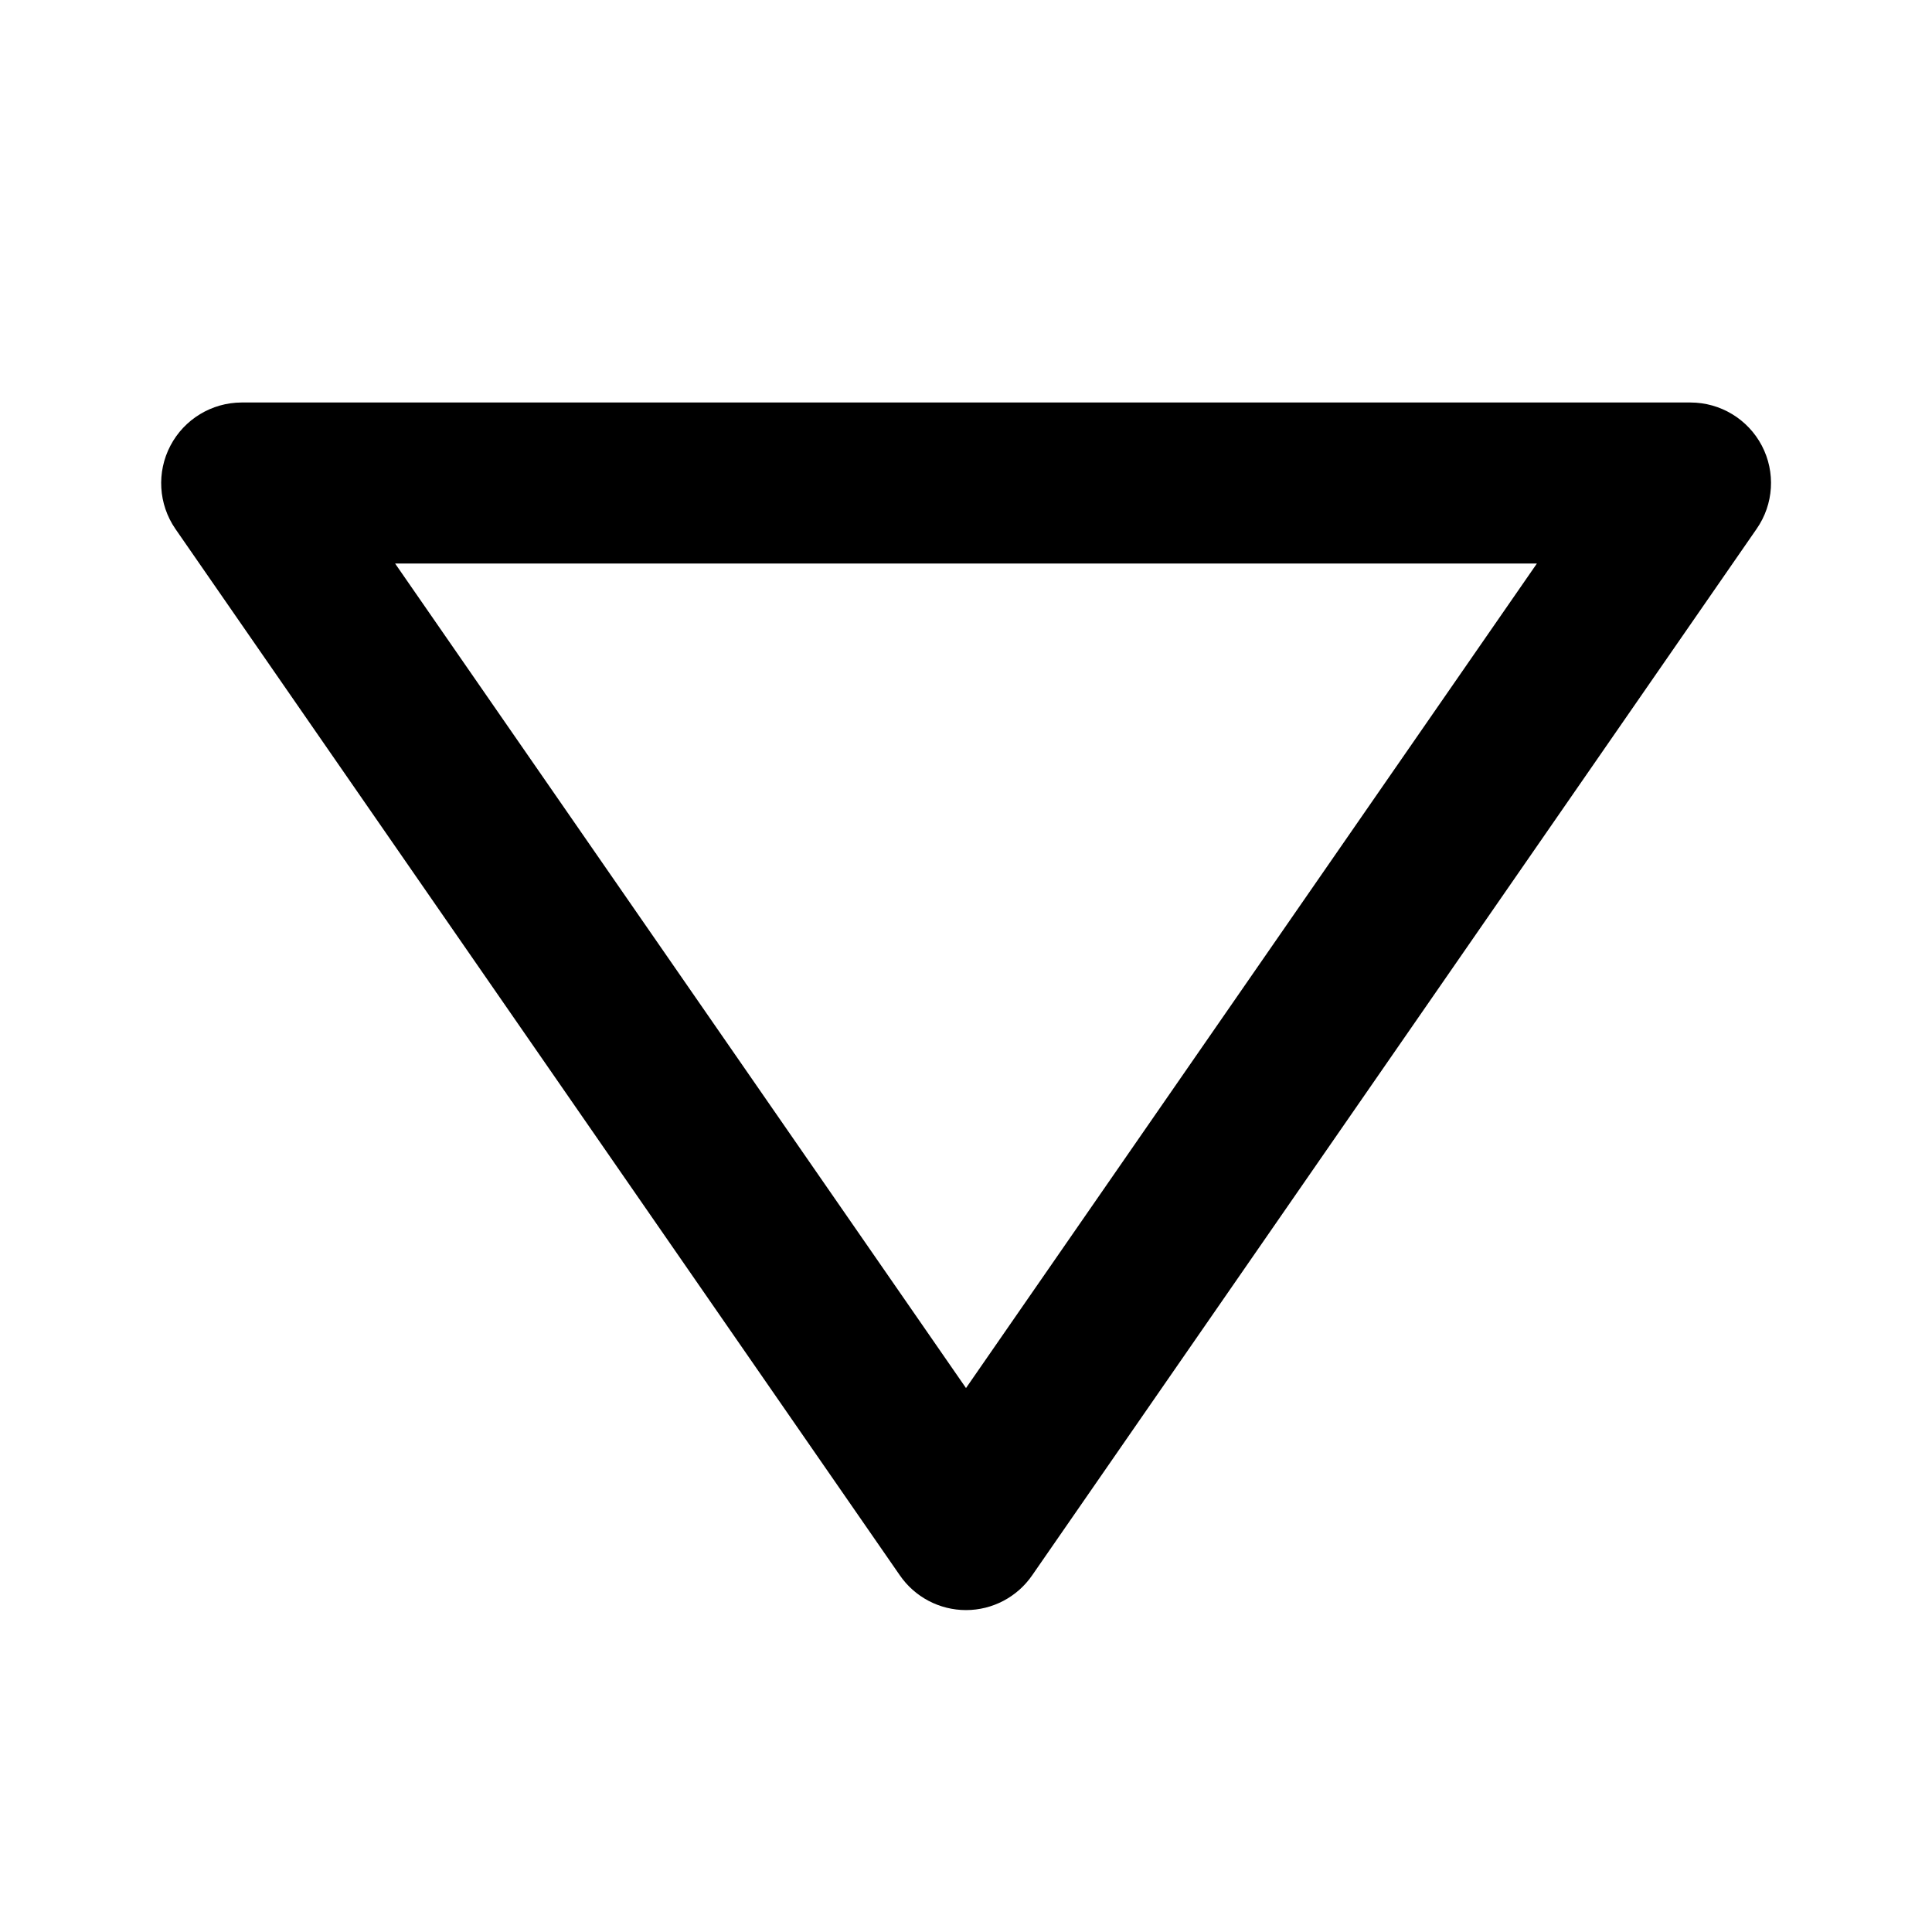
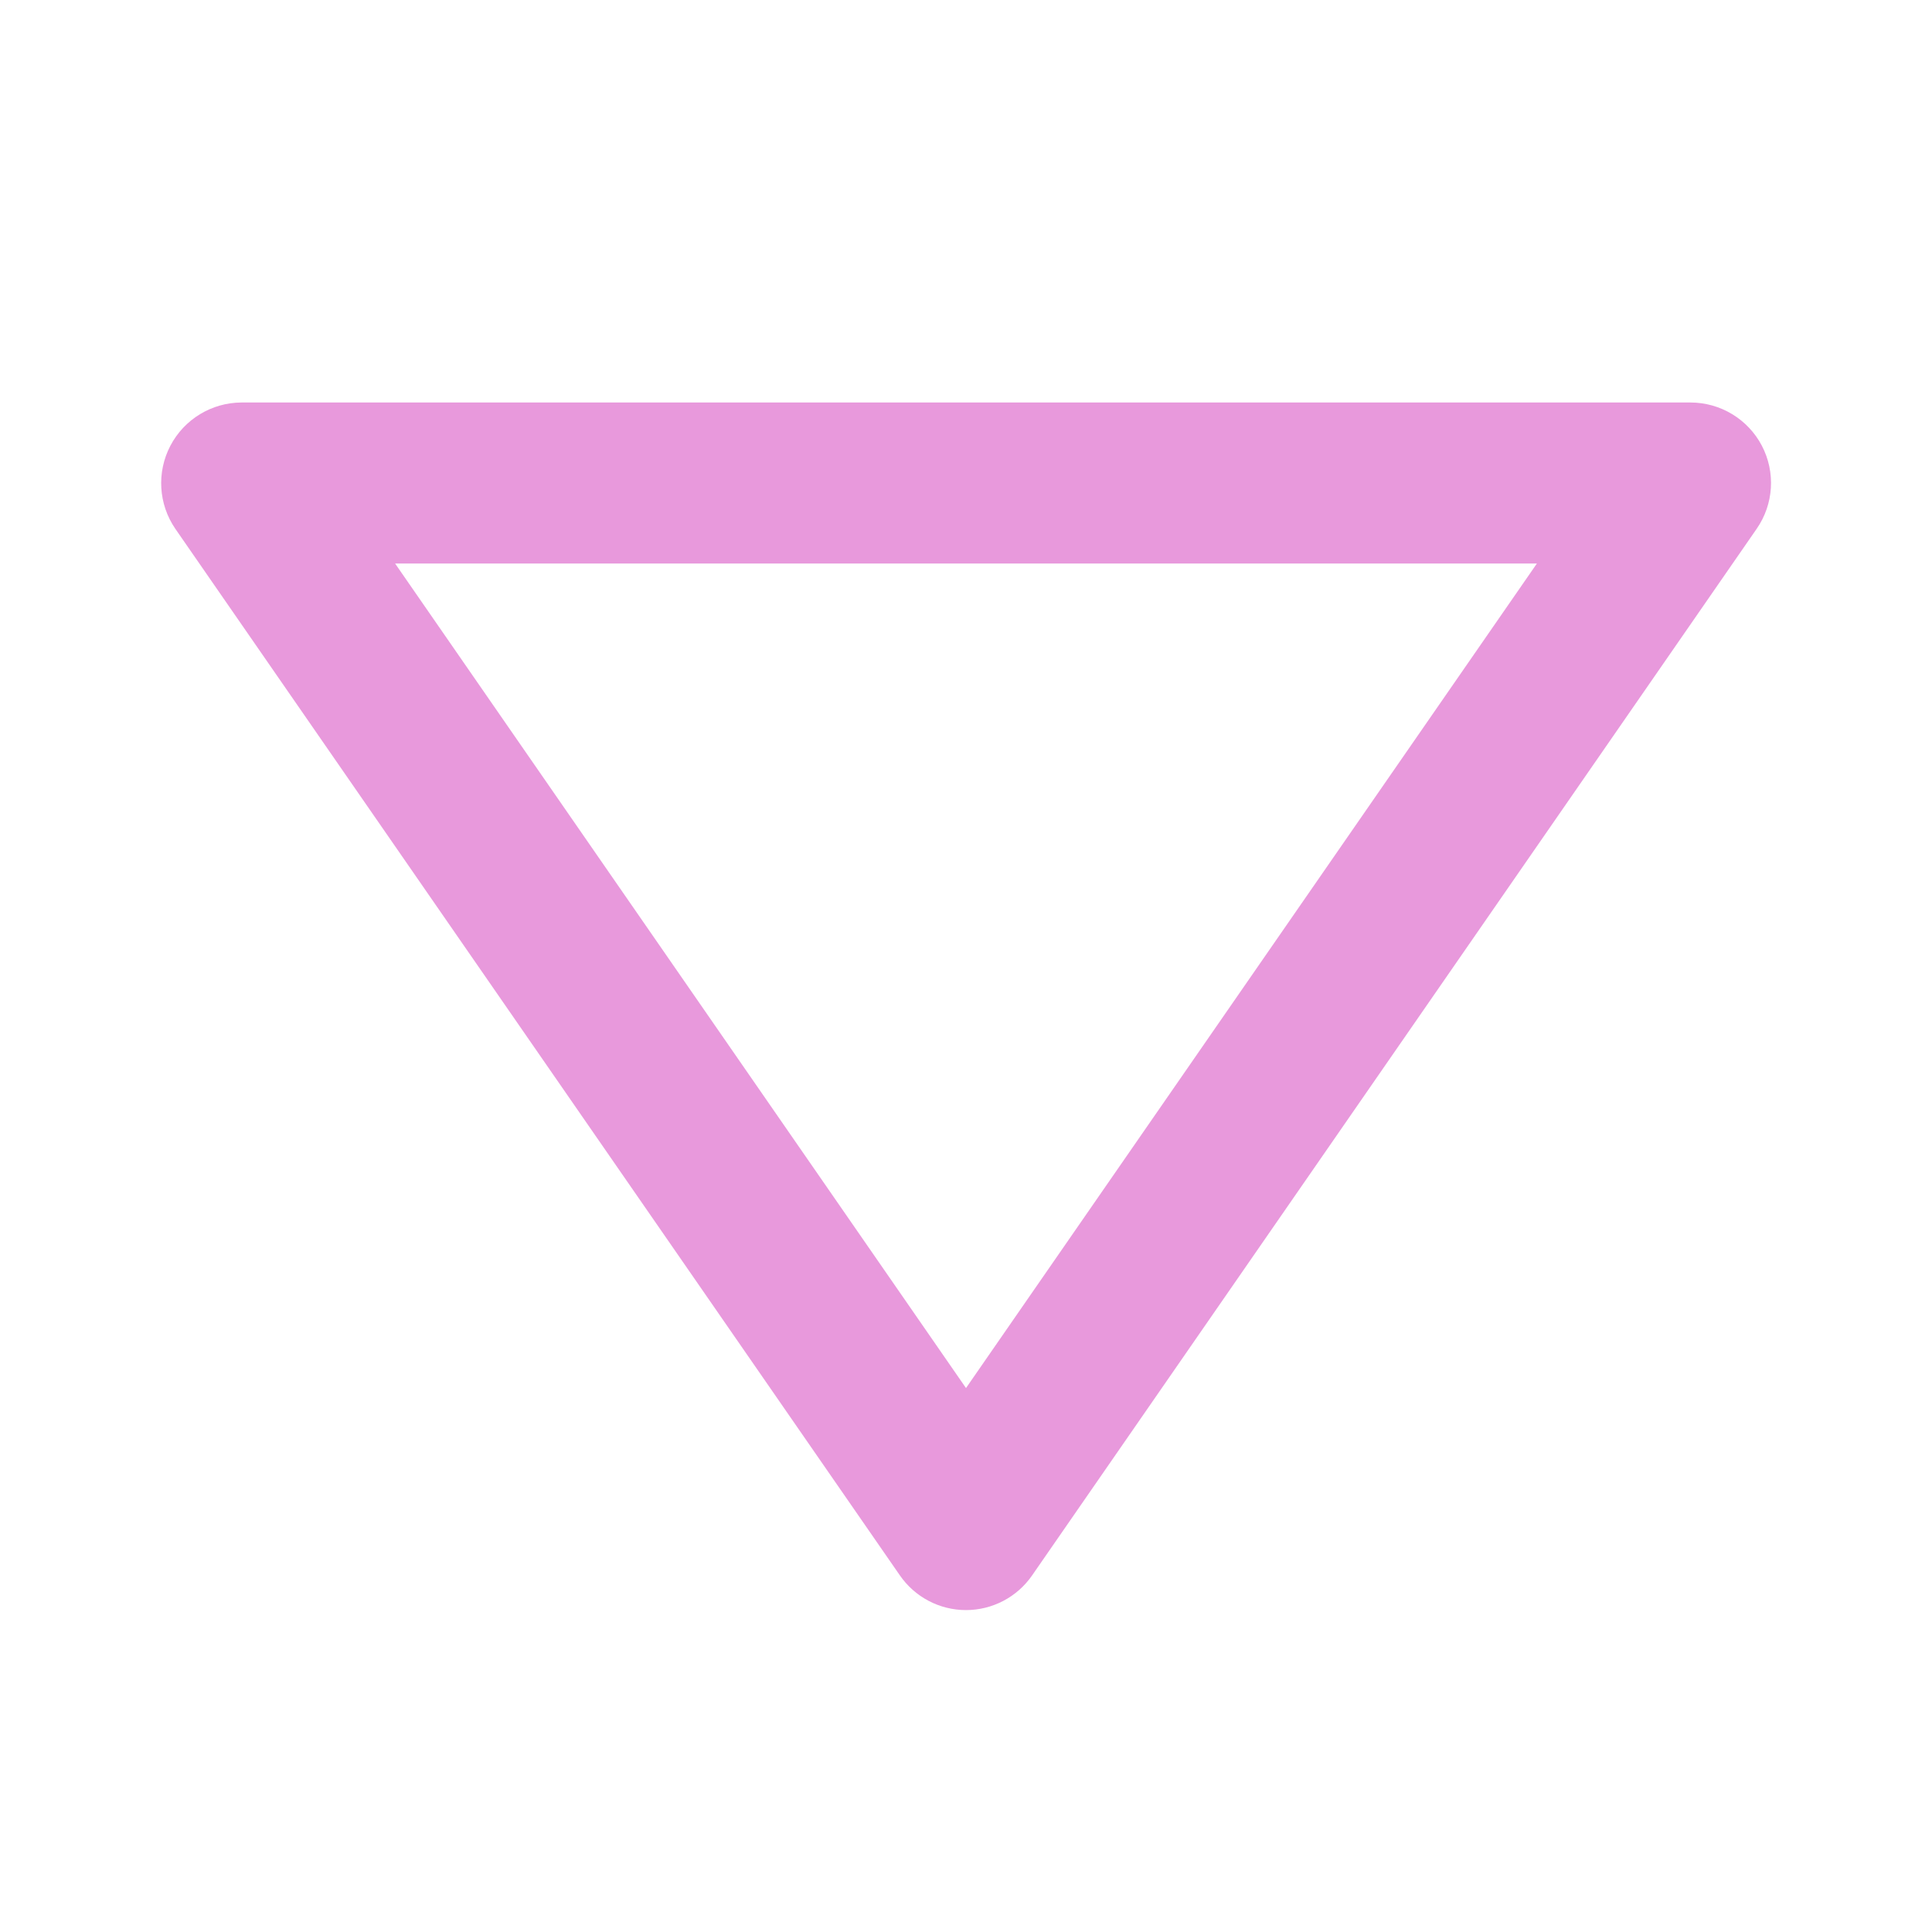
- <svg xmlns="http://www.w3.org/2000/svg" width="24" height="24" viewBox="0 0 24 24" style="fill: rgb(0, 0, 0); --darkreader-inline-fill: #e8e6e3;" data-darkreader-inline-fill="">
+ <svg xmlns="http://www.w3.org/2000/svg" width="24" height="24" viewBox="0 0 24 24" style="fill: #e899dc; --darkreader-inline-fill: #e8e6e3;" data-darkreader-inline-fill="">
  <path d="M21.886 5.536A1.002 1.002 0 0 0 21 5H3a1.002 1.002 0 0 0-.822 1.569l9 13a.998.998 0 0 0 1.644 0l9-13a.998.998 0 0 0 .064-1.033zM12 17.243 4.908 7h14.184L12 17.243z" />
</svg>
